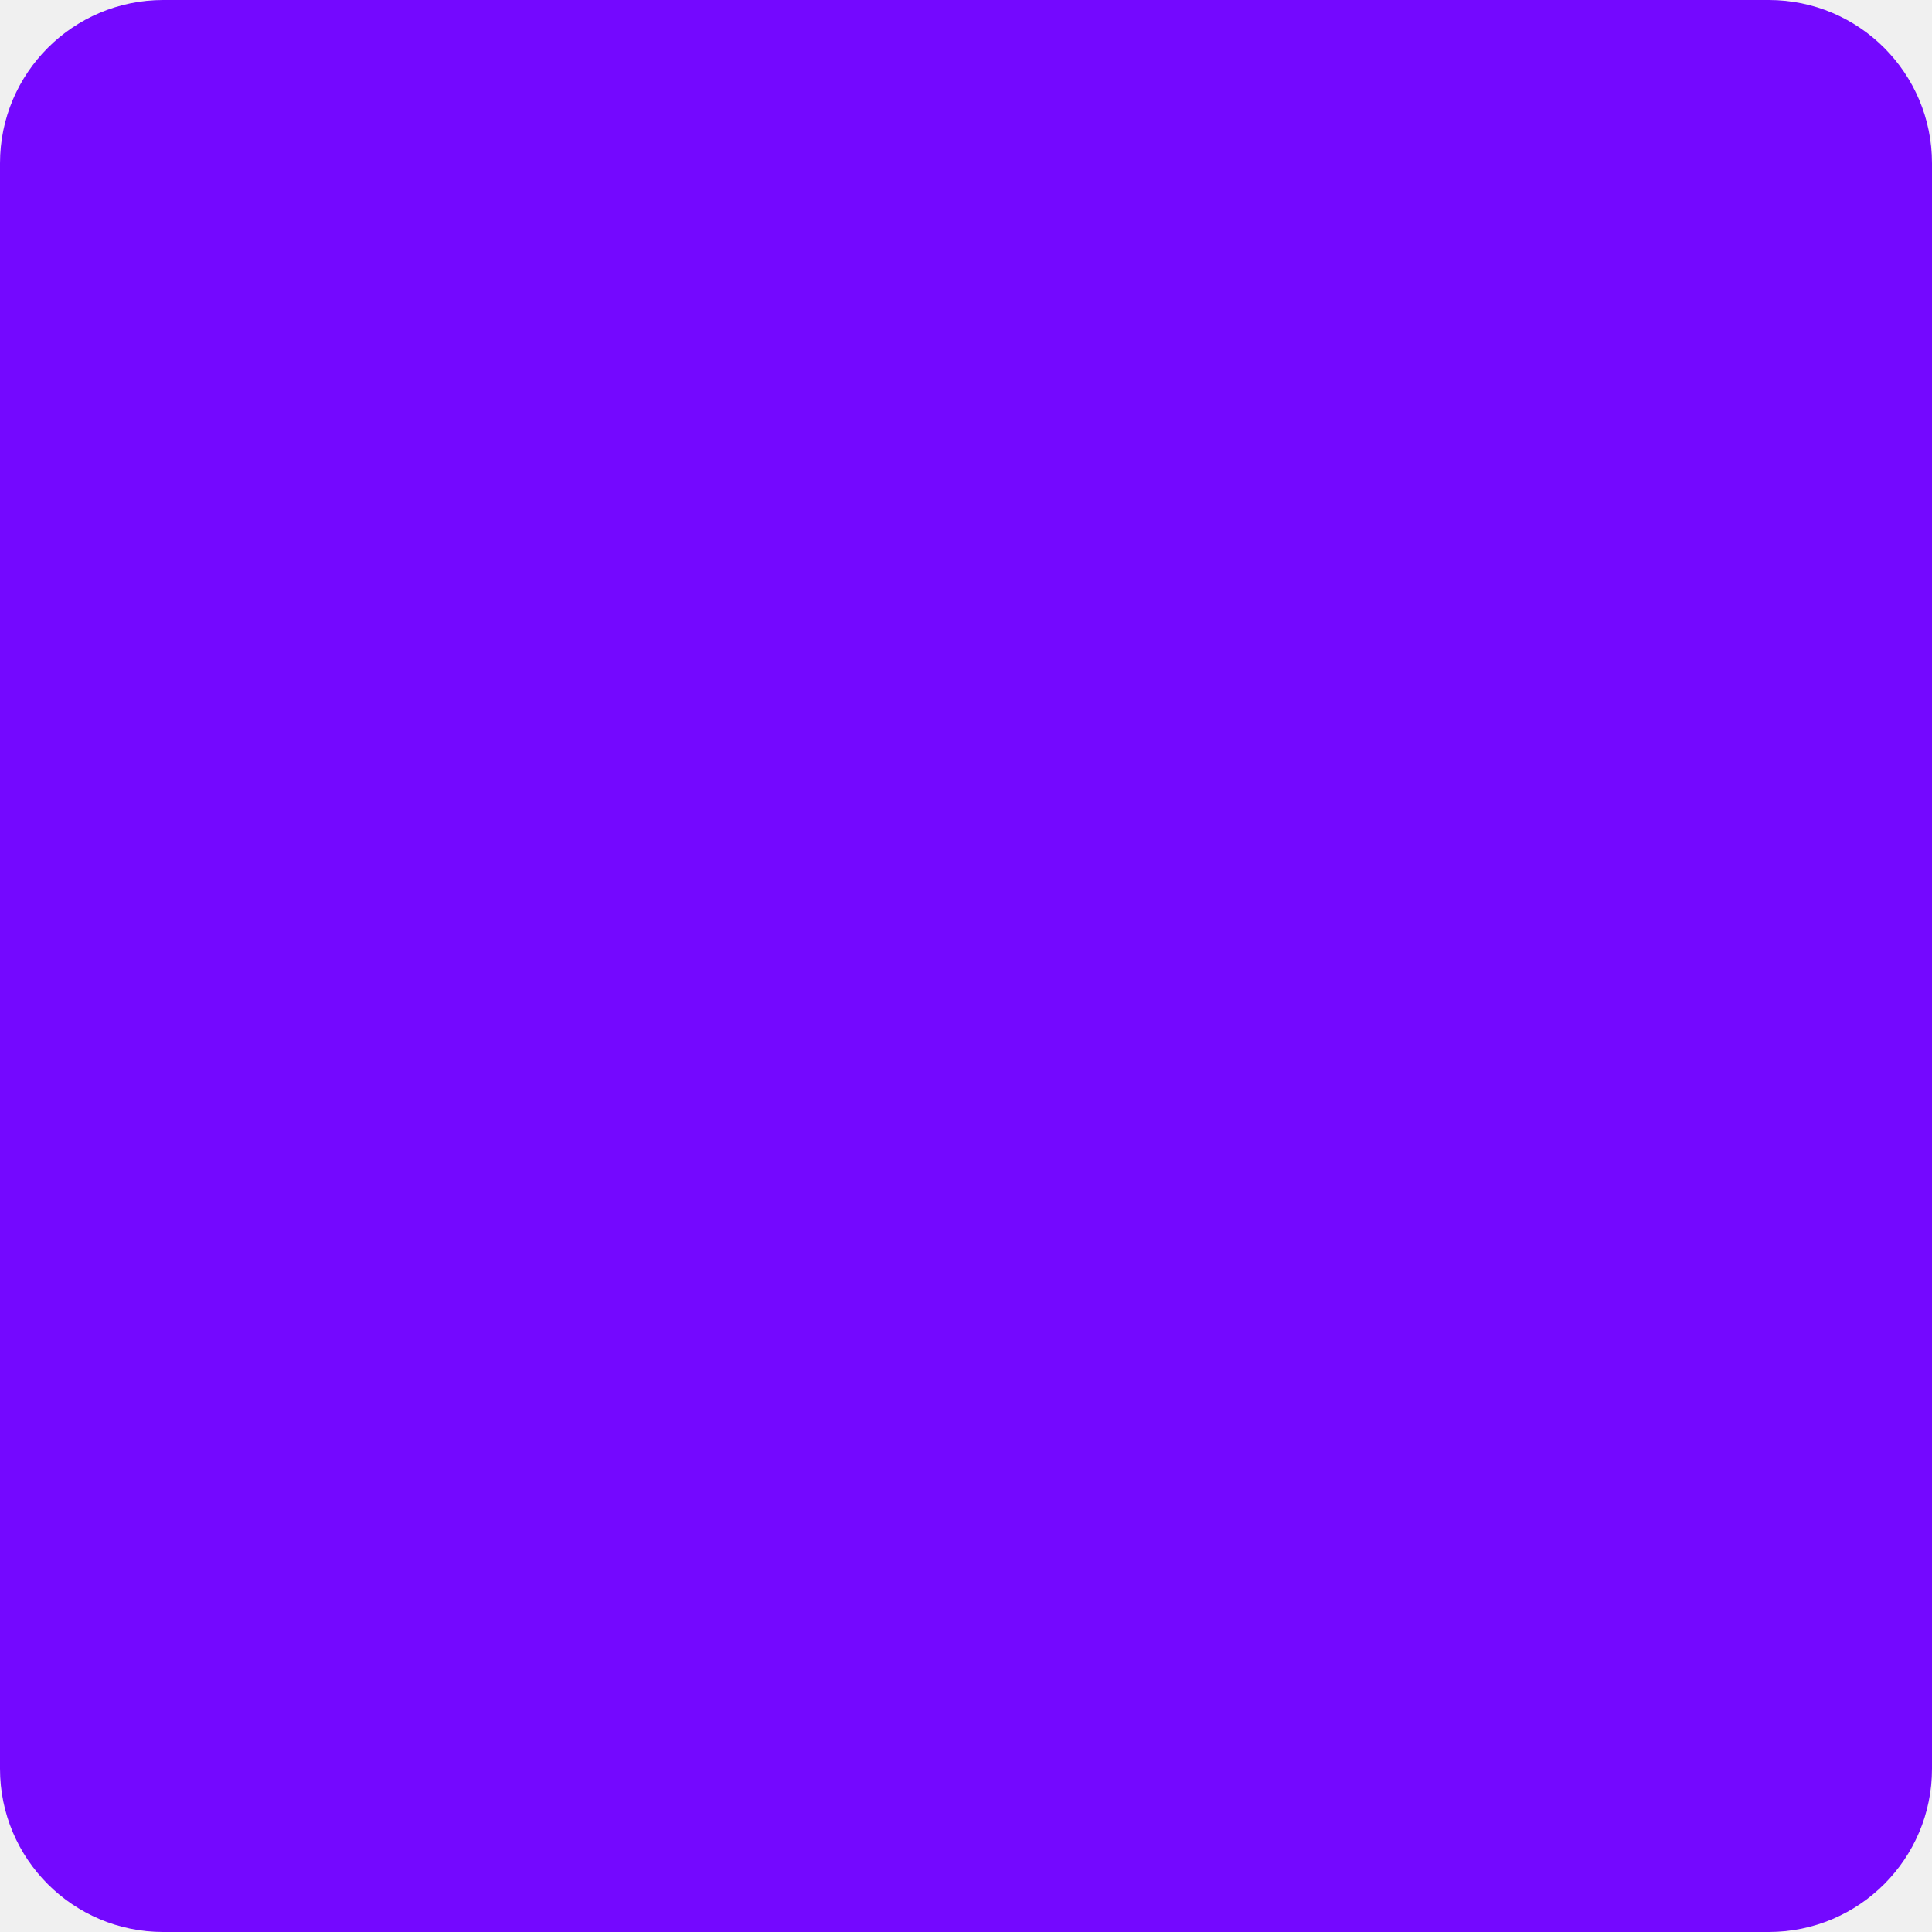
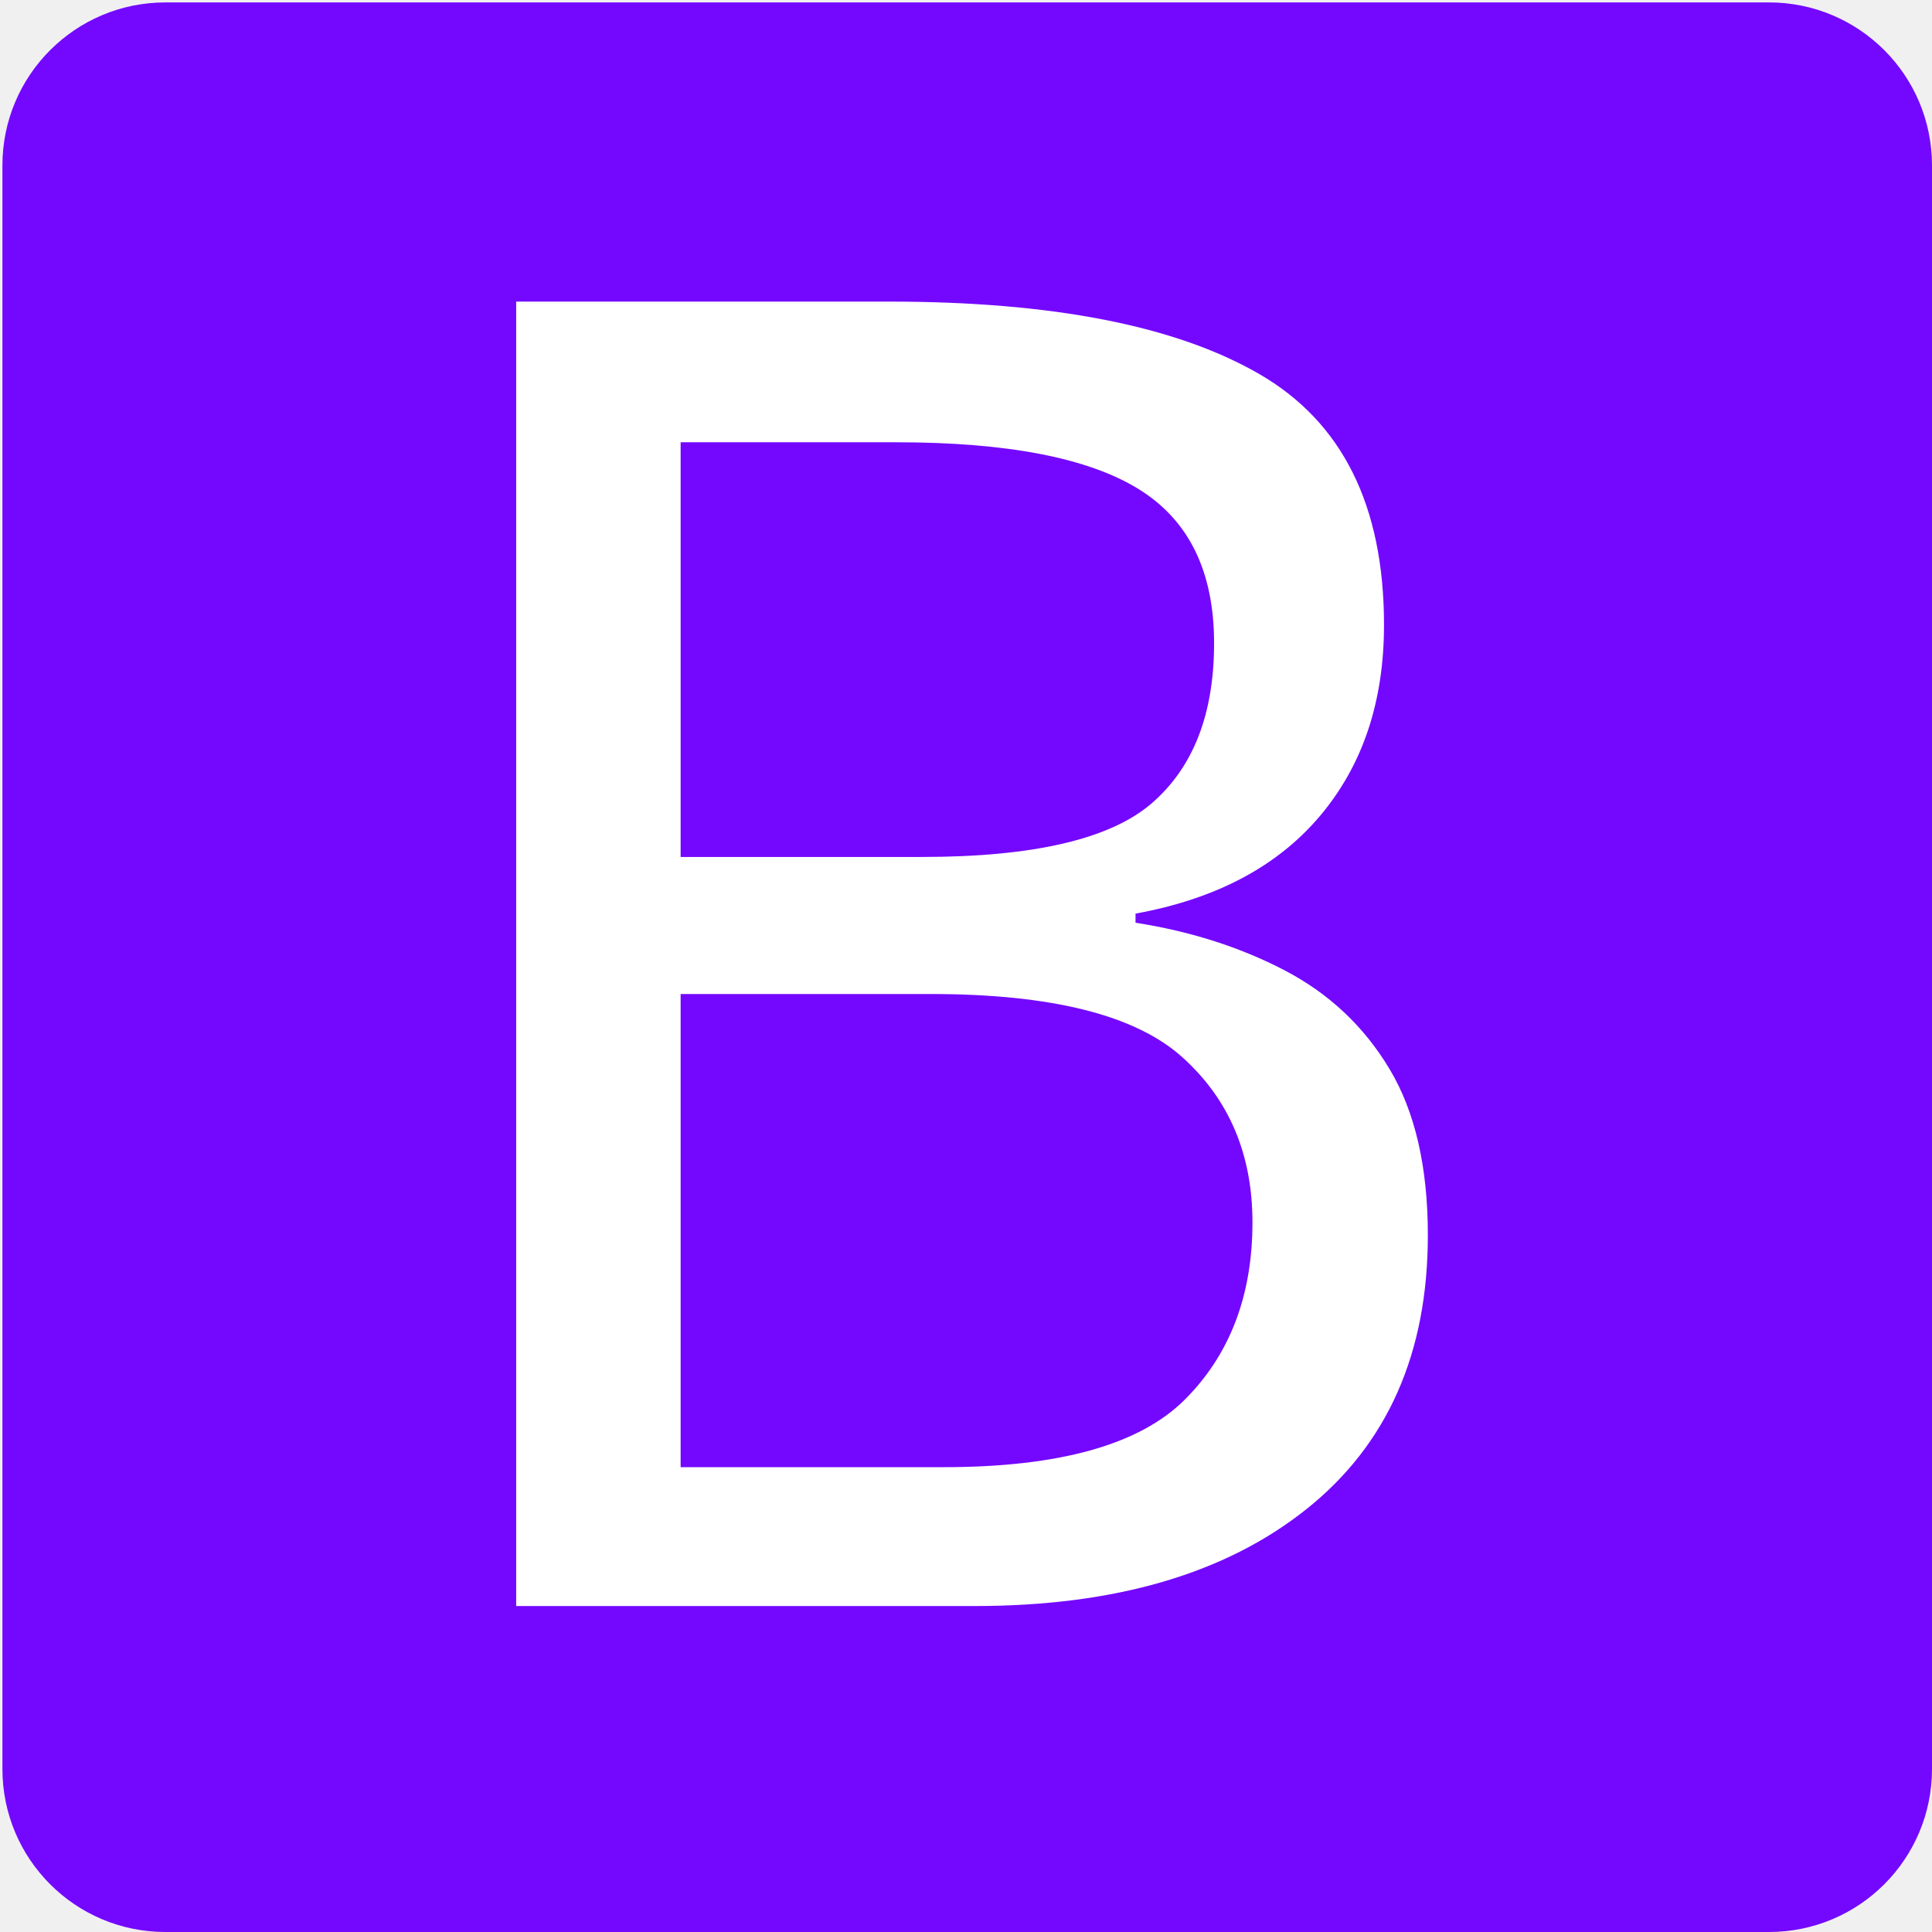
- <svg xmlns="http://www.w3.org/2000/svg" id="Layer_1" data-name="Layer 1" viewBox="0 0 799 799">
-   <defs>
-     <style>.cls-1{fill:#7408ff;}</style>
-   </defs>
-   <rect class="cls-1" width="799" height="799" rx="67.509" ry="67.509" />
+ <svg xmlns="http://www.w3.org/2000/svg" version="1.1" id="Layer_1" x="0px" y="0px" viewBox="0 0 800 800" style="enable-background:new 0 0 800 800;" xml:space="preserve">
+   <style type="text/css">
+ 	.st0{fill:#7408FF;}
+ 	.st1{fill:#FFFFFF;}
+ 	.st2{font-family:'NunitoSans-Bold';}
+ 	.st3{font-size:756.507px;}
+ </style>
+   <path class="st0" d="M732.5,800h-664C31.2,800,1,769.8,1,732.5v-664C1,31.2,31.2,1,68.5,1h664C769.8,1,800,31.2,800,68.5v664  C800,769.8,769.8,800,732.5,800z" />
+   <text transform="matrix(1 0 0 1 140.3677 665.0234)" class="st1 st2 st3">B</text>
</svg>
